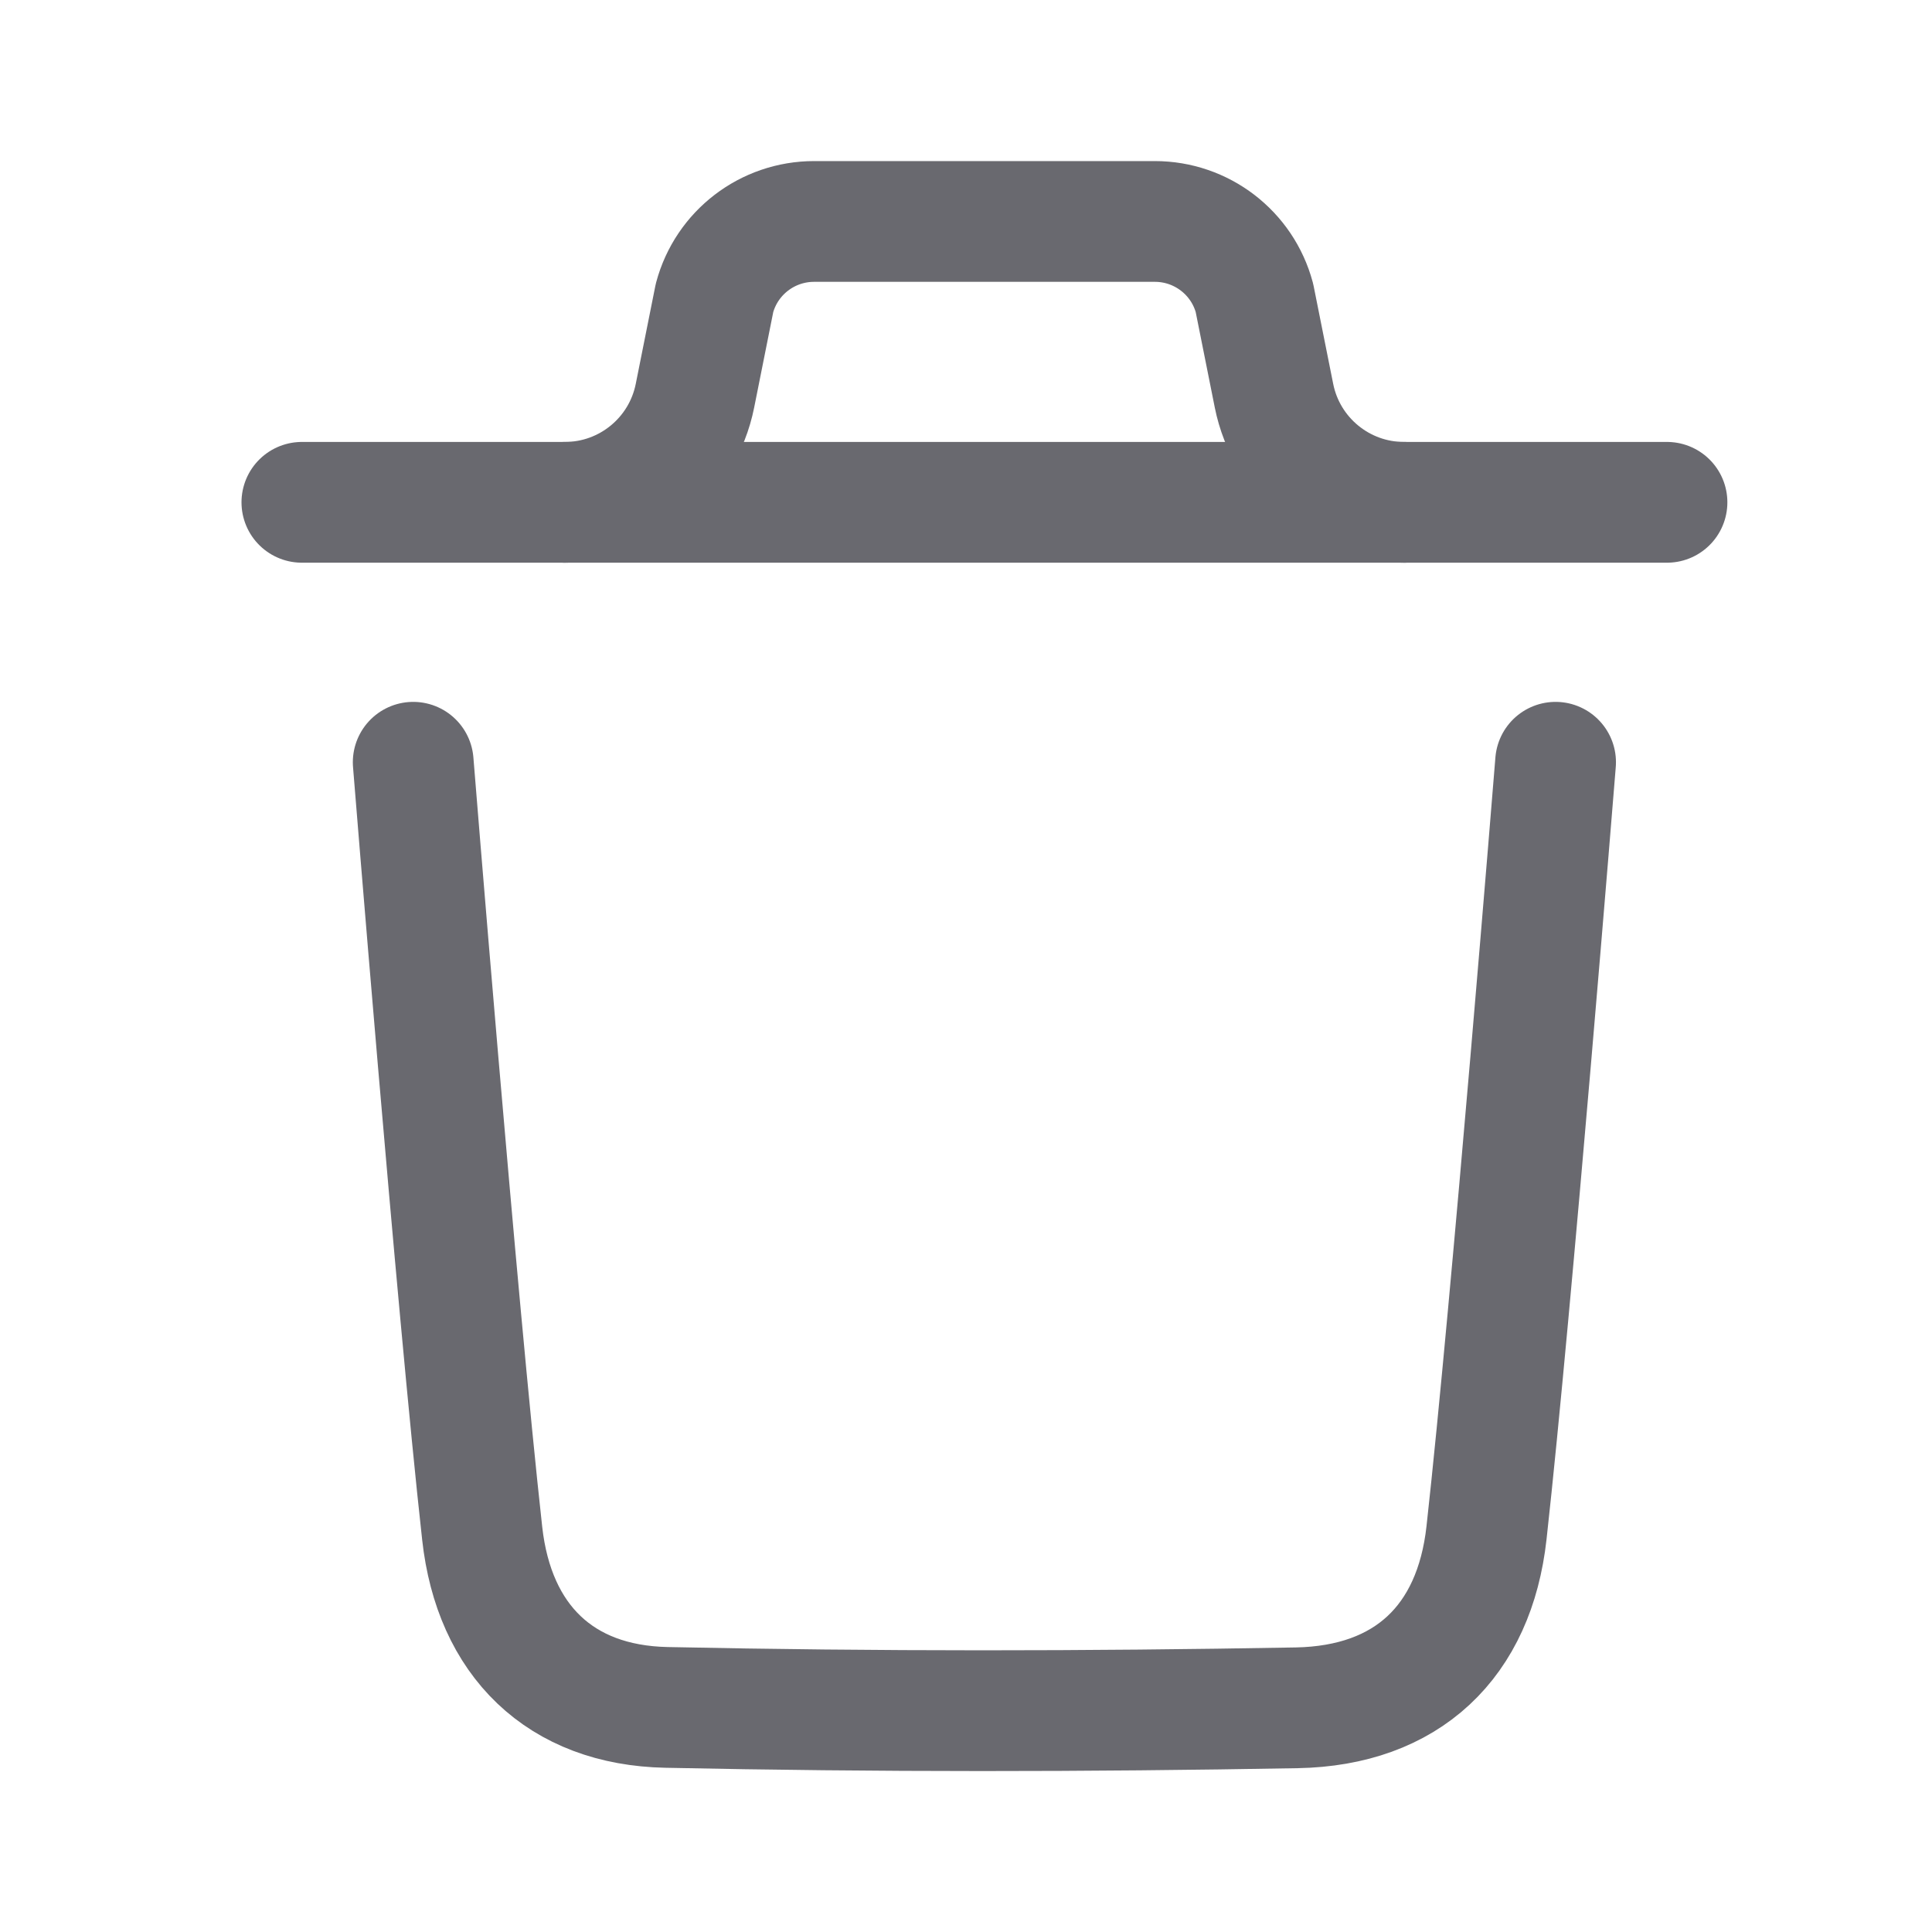
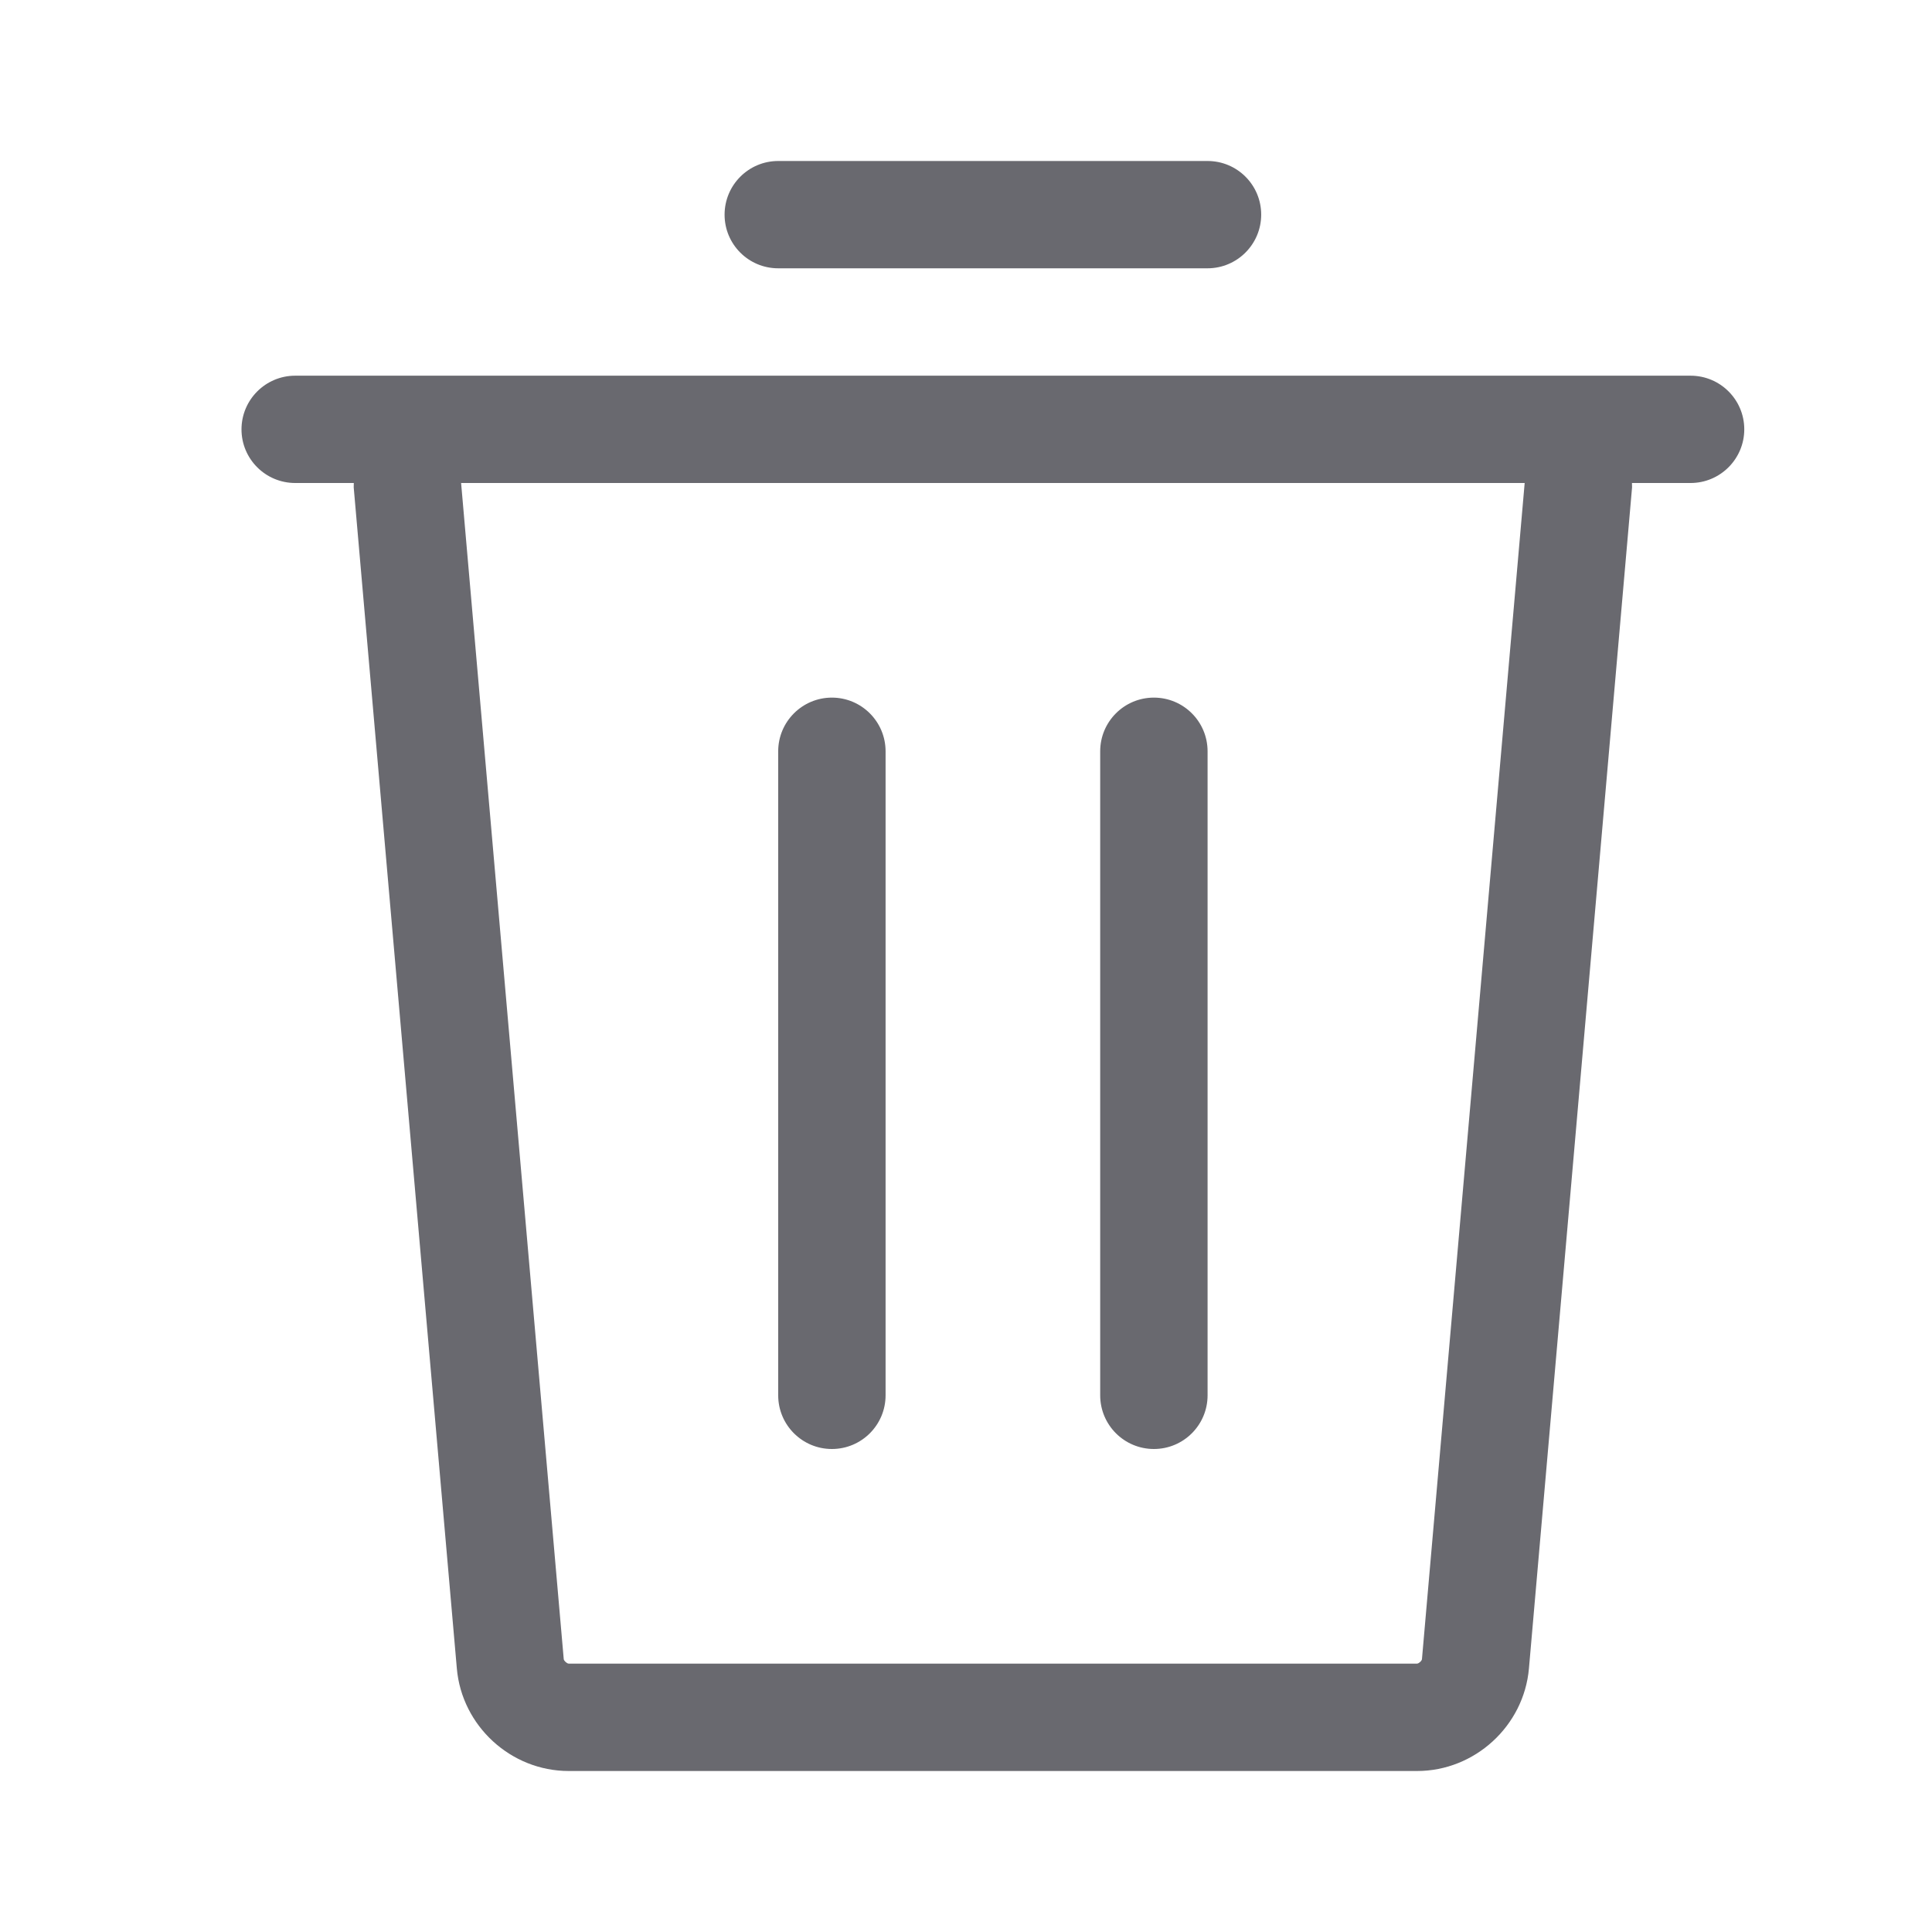
<svg xmlns="http://www.w3.org/2000/svg" width="24" height="24" viewBox="0 0 24 24" fill="none">
-   <path d="M19.324 9.469C19.324 9.469 18.781 16.204 18.466 19.041C18.316 20.396 17.479 21.19 16.108 21.215C13.499 21.262 10.887 21.265 8.279 21.21C6.96 21.183 6.137 20.379 5.99 19.048C5.673 16.186 5.133 9.469 5.133 9.469" stroke="#69696F" stroke-width="1.5" stroke-linecap="round" stroke-linejoin="round" />
-   <path d="M20.708 6.24H3.75" stroke="#69696F" stroke-width="1.5" stroke-linecap="round" stroke-linejoin="round" />
-   <path d="M17.441 6.24C16.656 6.24 15.98 5.685 15.826 4.916L15.583 3.7C15.433 3.139 14.925 2.751 14.346 2.751H10.113C9.534 2.751 9.026 3.139 8.876 3.7L8.633 4.916C8.479 5.685 7.803 6.24 7.018 6.24" stroke="#69696F" stroke-width="1.5" stroke-linecap="round" stroke-linejoin="round" />
+   <path d="M21.001 4.667H19.001H5.667H3.667C3.299 4.667 3 4.966 3 5.334C3 5.702 3.299 6 3.667 6H4.395C4.396 6.019 4.393 6.037 4.394 6.055L5.675 20.726C5.737 21.441 6.347 22 7.064 22H17.604C18.32 22 18.93 21.441 18.993 20.727L20.274 6.055C20.275 6.037 20.272 6.019 20.273 6H21.001C21.369 6 21.668 5.701 21.668 5.333C21.668 4.965 21.369 4.667 21.001 4.667ZM17.664 20.611C17.662 20.632 17.624 20.666 17.603 20.666H7.064C7.043 20.666 7.005 20.631 7.003 20.611L5.728 6H18.94L17.664 20.611Z" fill="#69696F" />
+   <path d="M9.667 3.333H15C15.368 3.333 15.667 3.034 15.667 2.666C15.667 2.298 15.369 2 15.001 2H9.667C9.299 2 9.001 2.299 9.001 2.667C9.001 3.035 9.299 3.333 9.667 3.333Z" fill="#69696F" />
+   <path d="M10.334 18C10.702 18 11.001 17.702 11.001 17.333V9.333C11.001 8.965 10.702 8.666 10.334 8.666C9.966 8.666 9.667 8.965 9.667 9.333V17.333C9.667 17.702 9.966 18 10.334 18Z" fill="#69696F" />
+   <path d="M14.334 18C14.702 18 15.001 17.702 15.001 17.333V9.333C15.001 8.965 14.703 8.666 14.334 8.666C13.965 8.666 13.667 8.965 13.667 9.333V17.333C13.667 17.702 13.966 18 14.334 18Z" fill="#69696F" />
</svg>
